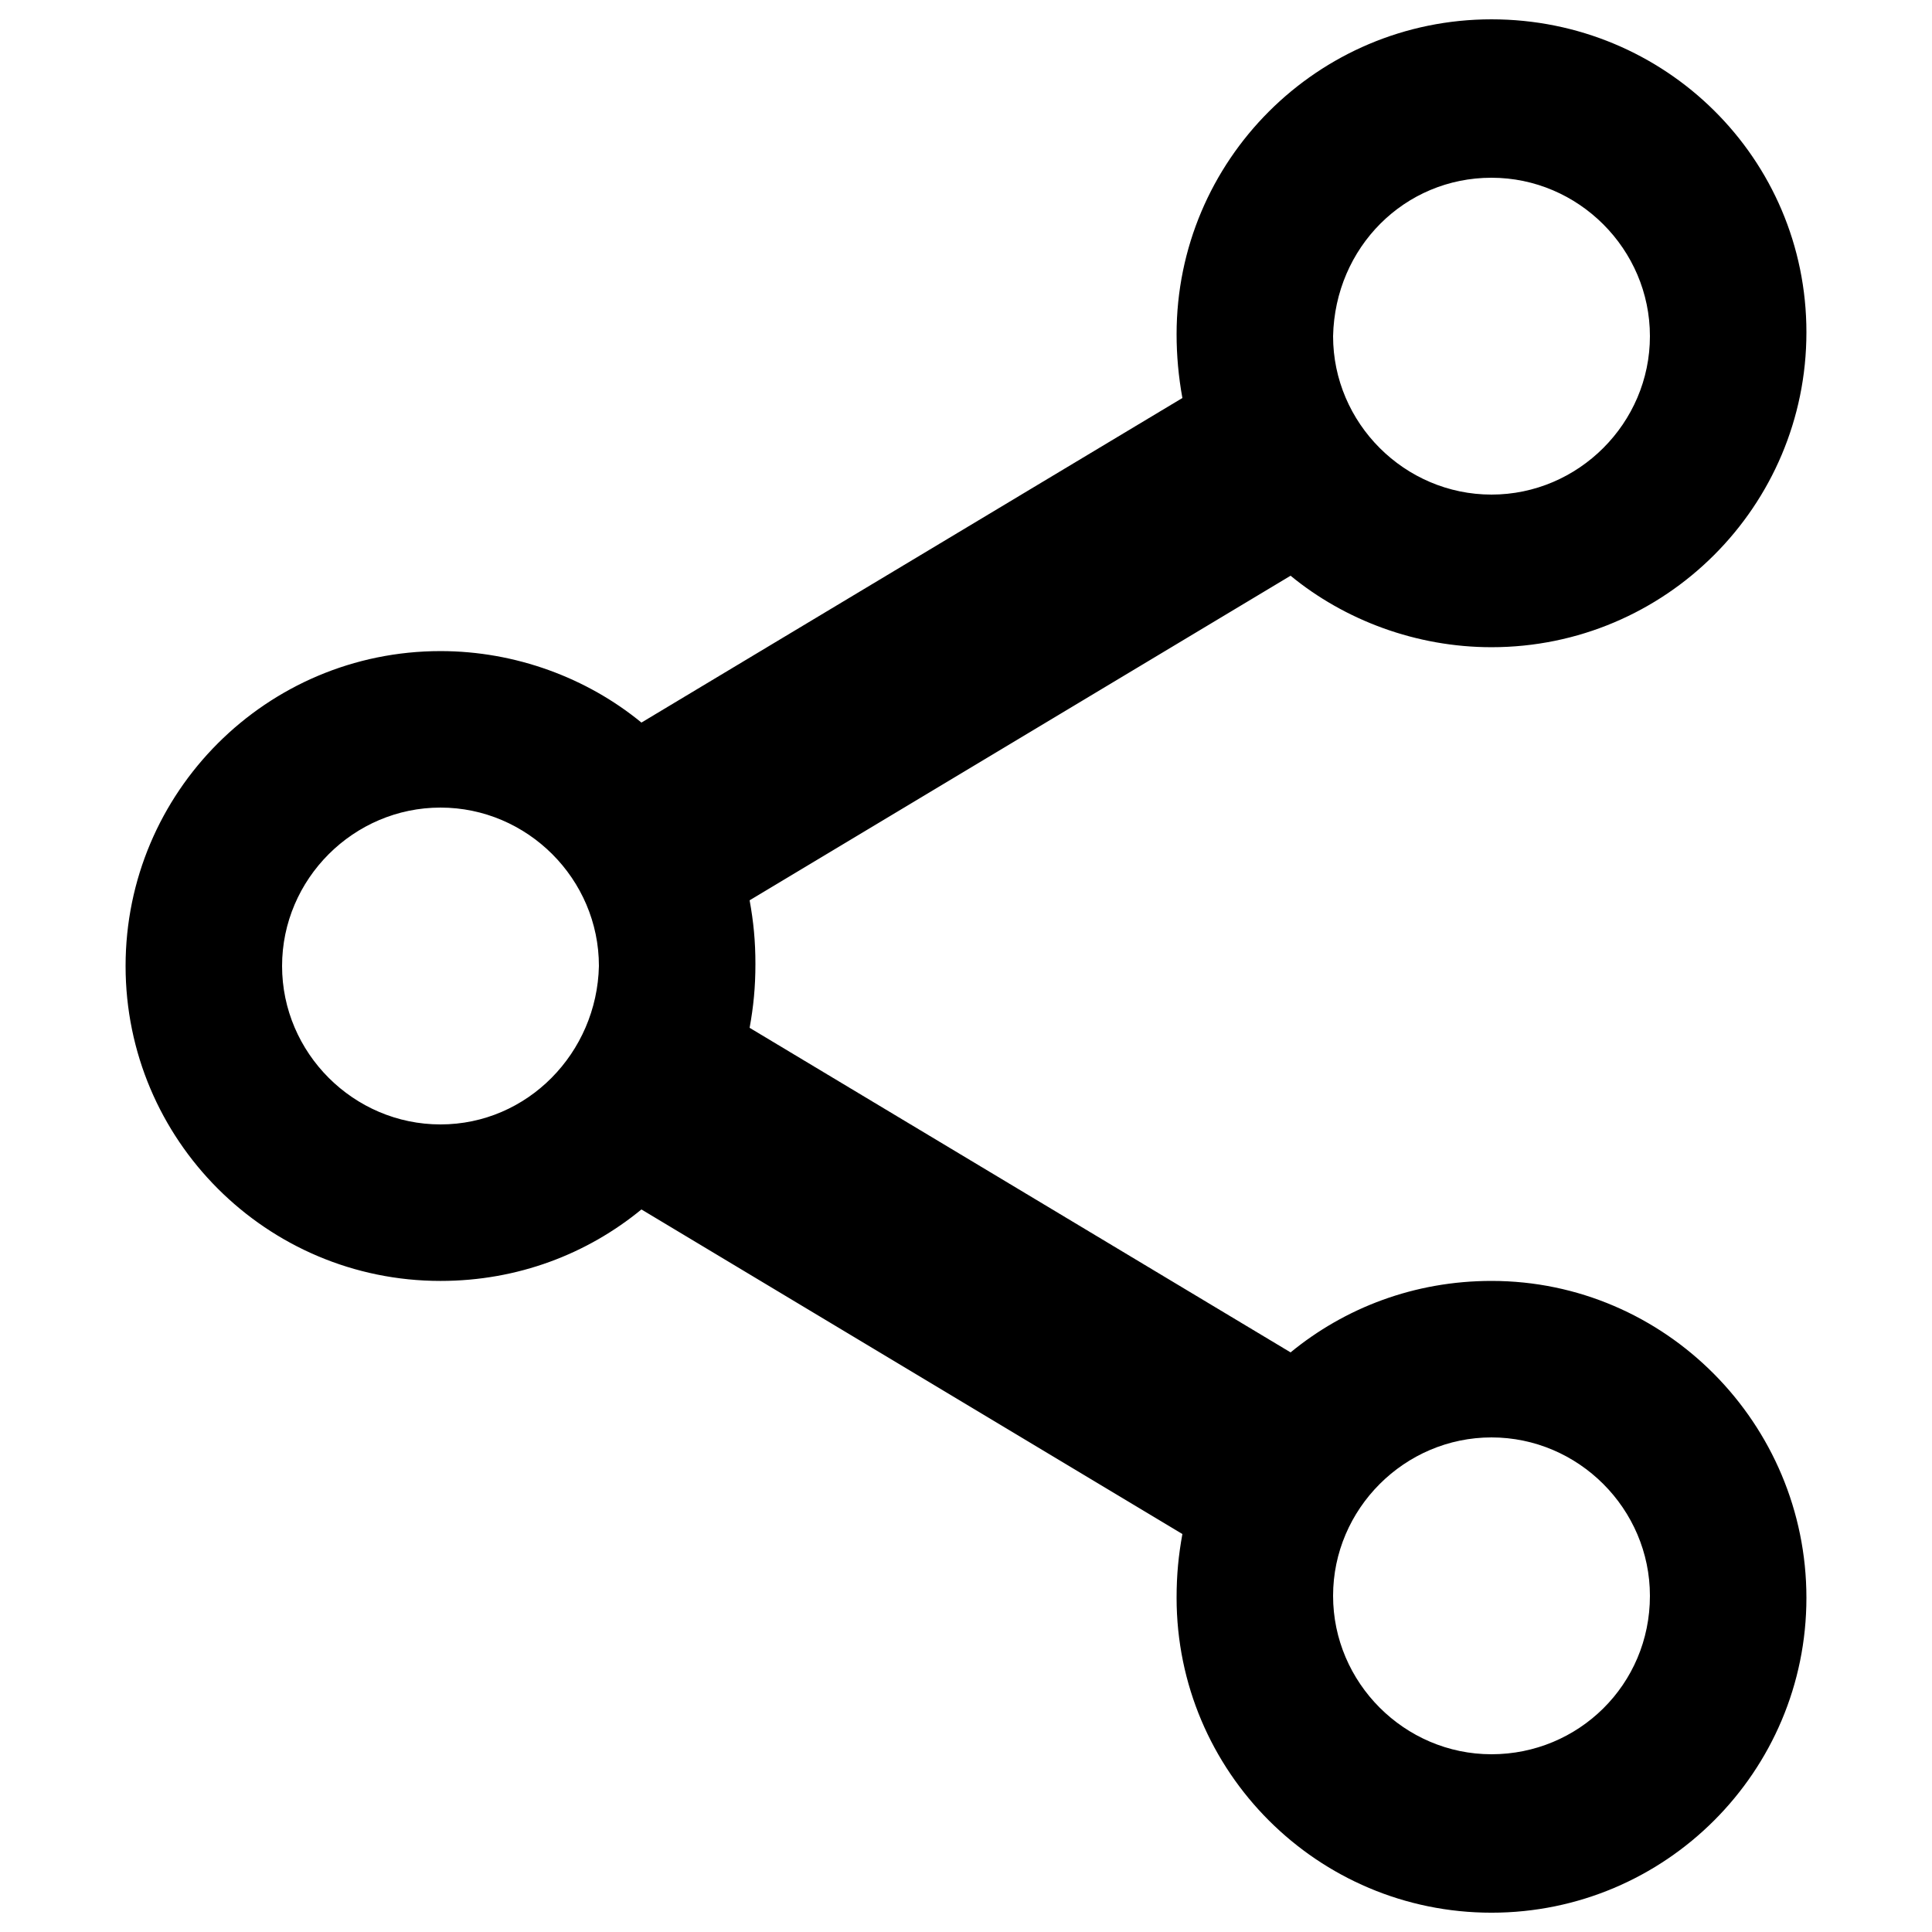
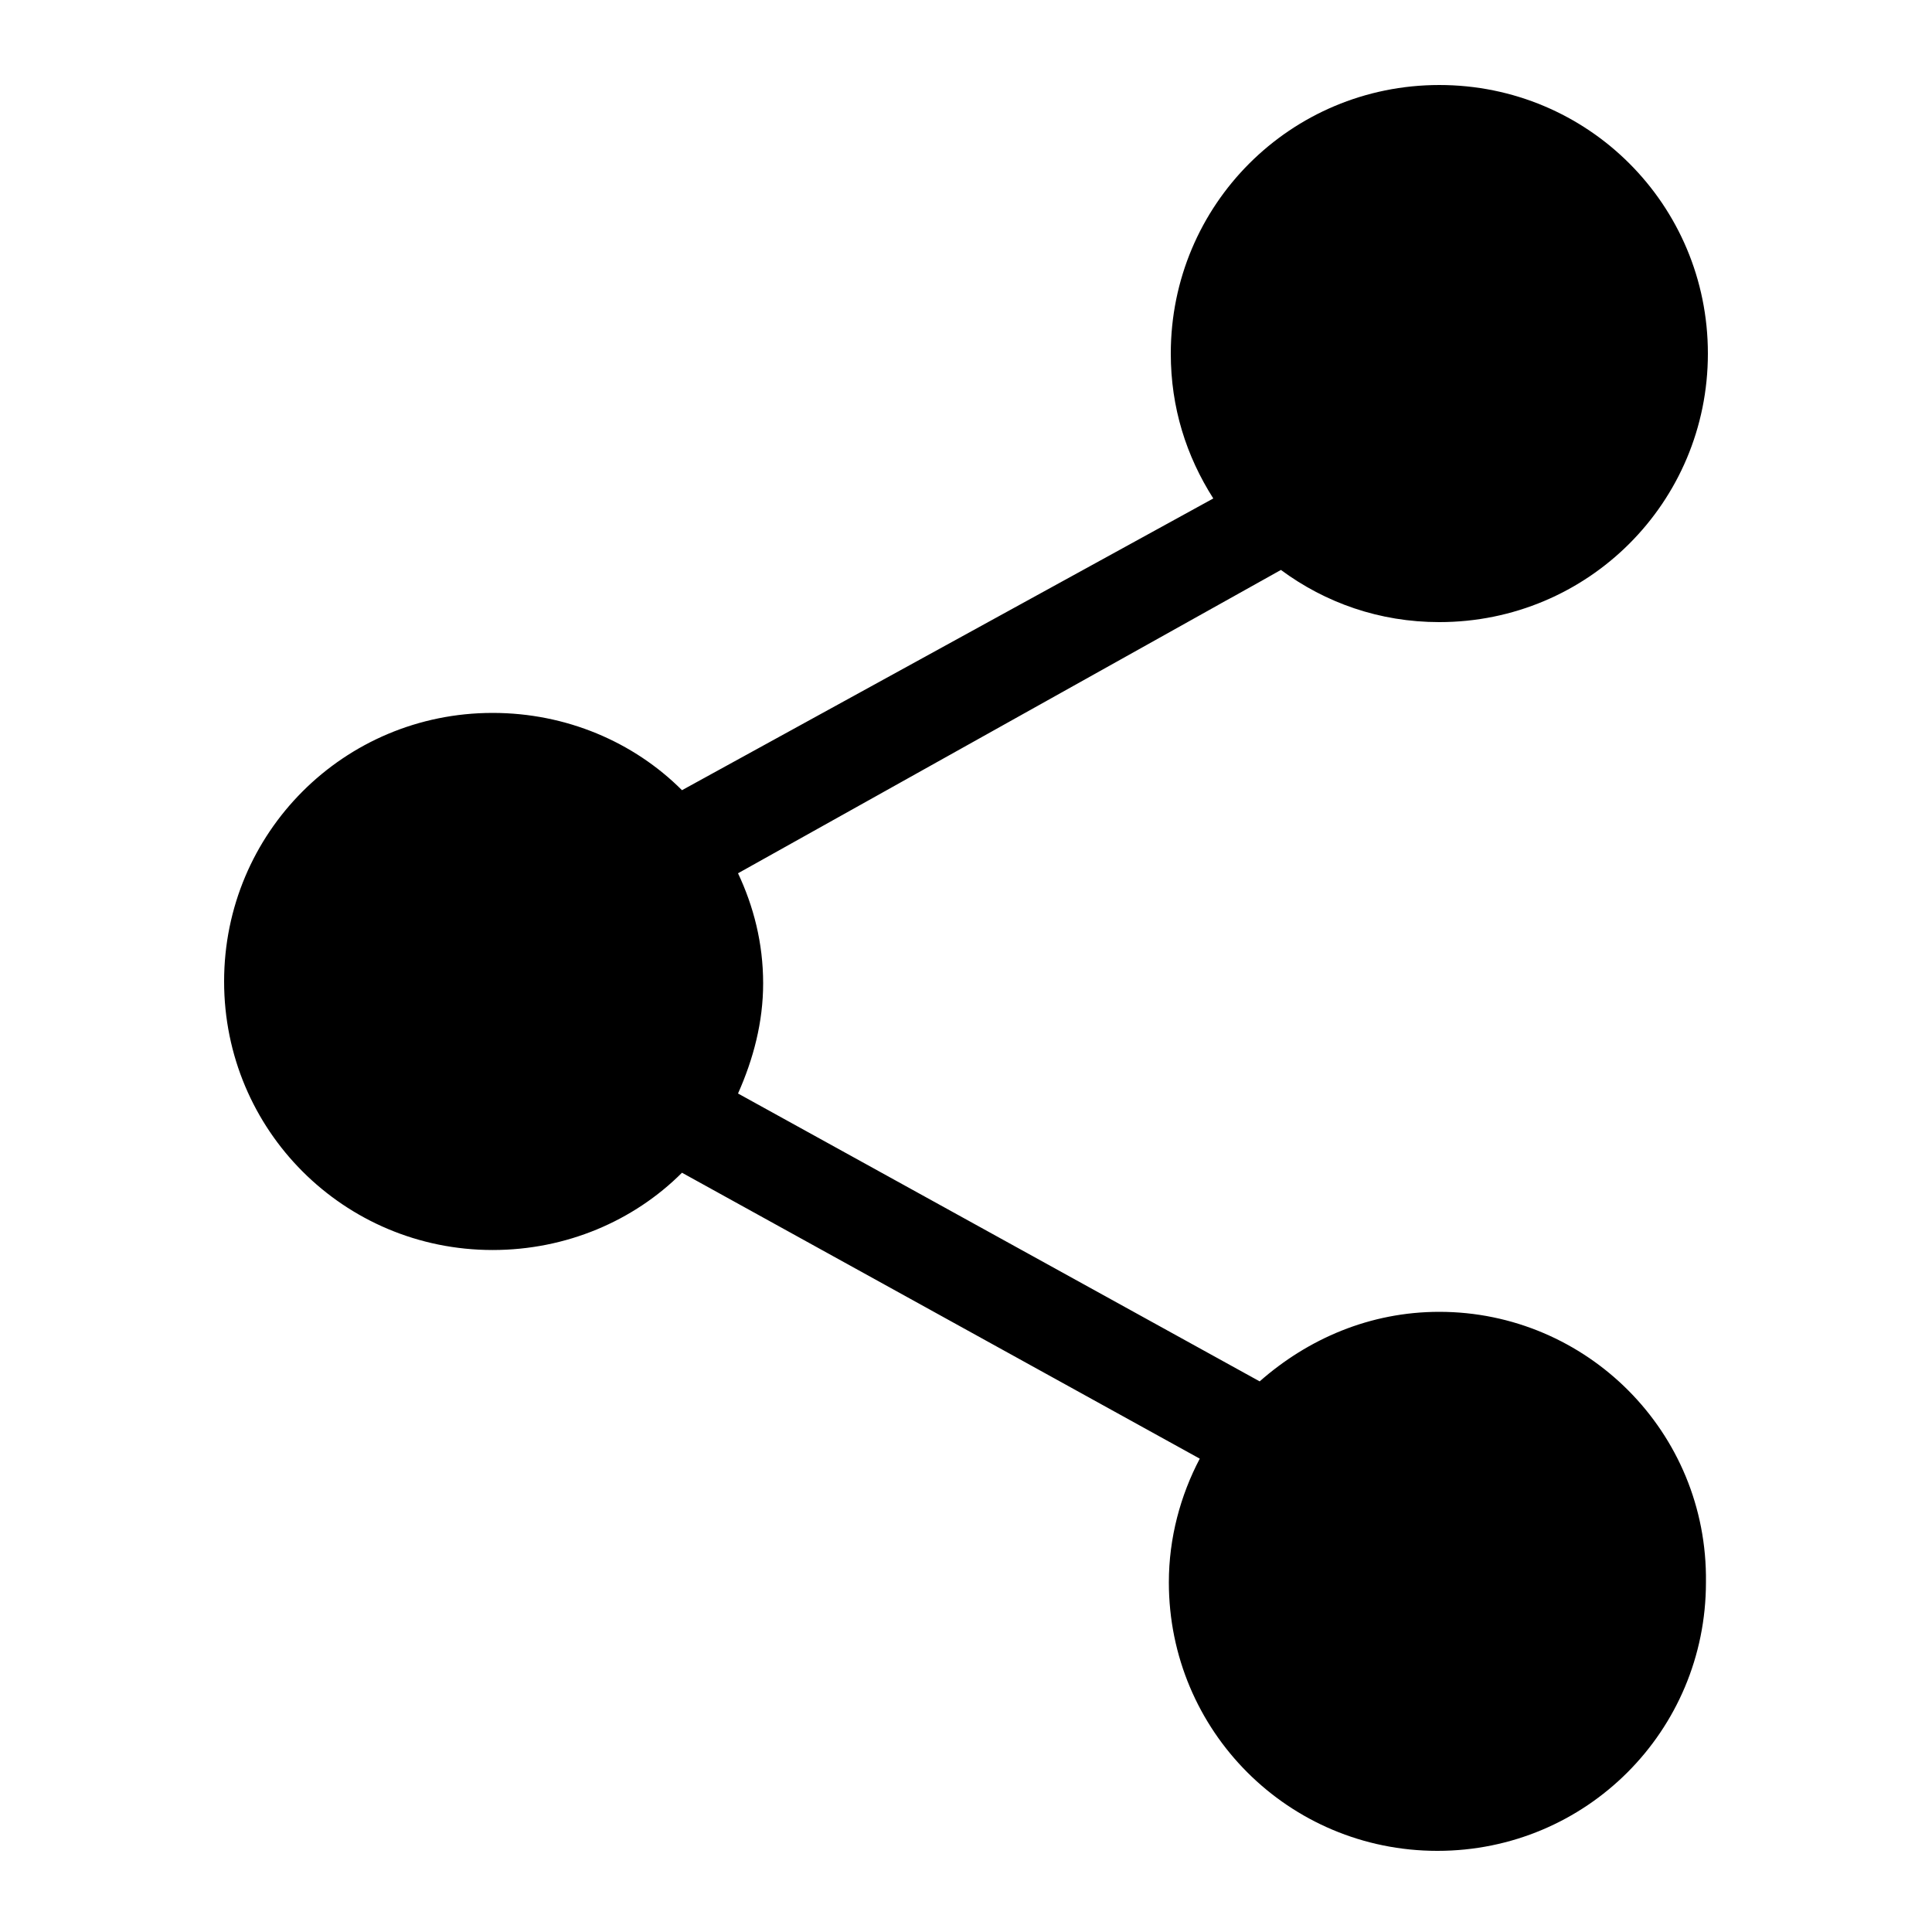
<svg xmlns="http://www.w3.org/2000/svg" width="1200pt" height="1200pt" version="1.1" viewBox="0 0 1200 1200">
-   <path d="m926.4 795.6c-48 0-91.199 16.801-124.8 44.398l-336-201.6c2.398-13.199 3.602-25.199 3.602-39.602 0-14.398-1.199-26.398-3.602-39.602l336-201.6c33.602 27.602 78 44.398 124.8 44.398 108 0 195.6-87.602 195.6-195.6 0-107.99-87.602-194.39-195.6-194.39s-195.6 87.602-195.6 195.6c0 13.199 1.199 26.398 3.602 39.602l-336 201.6c-33.602-27.602-78-44.398-124.8-44.398-108 0-195.6 87.602-195.6 195.6s87.602 195.6 195.6 195.6c48 0 91.199-16.801 124.8-44.398l336 201.6c-2.398 13.199-3.602 25.199-3.602 39.602 0 108 87.602 195.6 195.6 195.6s195.6-87.602 195.6-195.6c-0.004-108.02-87.605-196.81-195.61-196.81zm0-685.2c54 0 98.398 44.398 98.398 98.398s-44.398 98.398-98.398 98.398c-54 0.004-98.398-44.395-98.398-98.395 1.199-55.199 44.398-98.402 98.398-98.402zm-652.8 588c-54 0-98.398-44.398-98.398-98.398s44.398-98.398 98.398-98.398 98.398 44.398 98.398 98.398c-1.199 54-44.398 98.398-98.398 98.398zm652.8 391.2c-54 0-98.398-44.398-98.398-98.398s44.398-98.398 98.398-98.398 98.398 44.398 98.398 98.398c0.004 55.195-44.398 98.398-98.398 98.398z" />
+   <path d="m894 814.8c-43.199 0-81.602 16.801-111.6 43.199l-324-178.8c9.602-21.602 15.602-44.398 15.602-68.398 0-25.199-6-48-15.602-68.398l337.2-188.4c27.602 20.398 61.199 32.398 98.398 32.398 92.398 0 166.8-74.398 166.8-166.8 0.004-92.402-74.398-166.8-166.8-166.8s-166.8 74.398-166.8 166.8c0 33.602 9.602 63.602 26.398 90l-330 181.2c-30-30-72-48-117.6-48-92.398 0-166.8 74.398-166.8 166.8 0 92.398 74.398 166.8 166.8 166.8 45.602 0 87.602-18 117.6-48l321.6 177.6c-12 22.801-19.199 49.199-19.199 76.801 0 92.398 74.398 166.8 166.8 166.8 92.398 0 166.8-74.398 166.8-166.8 1.195-93.605-74.406-168-165.61-168z" />
</svg>
